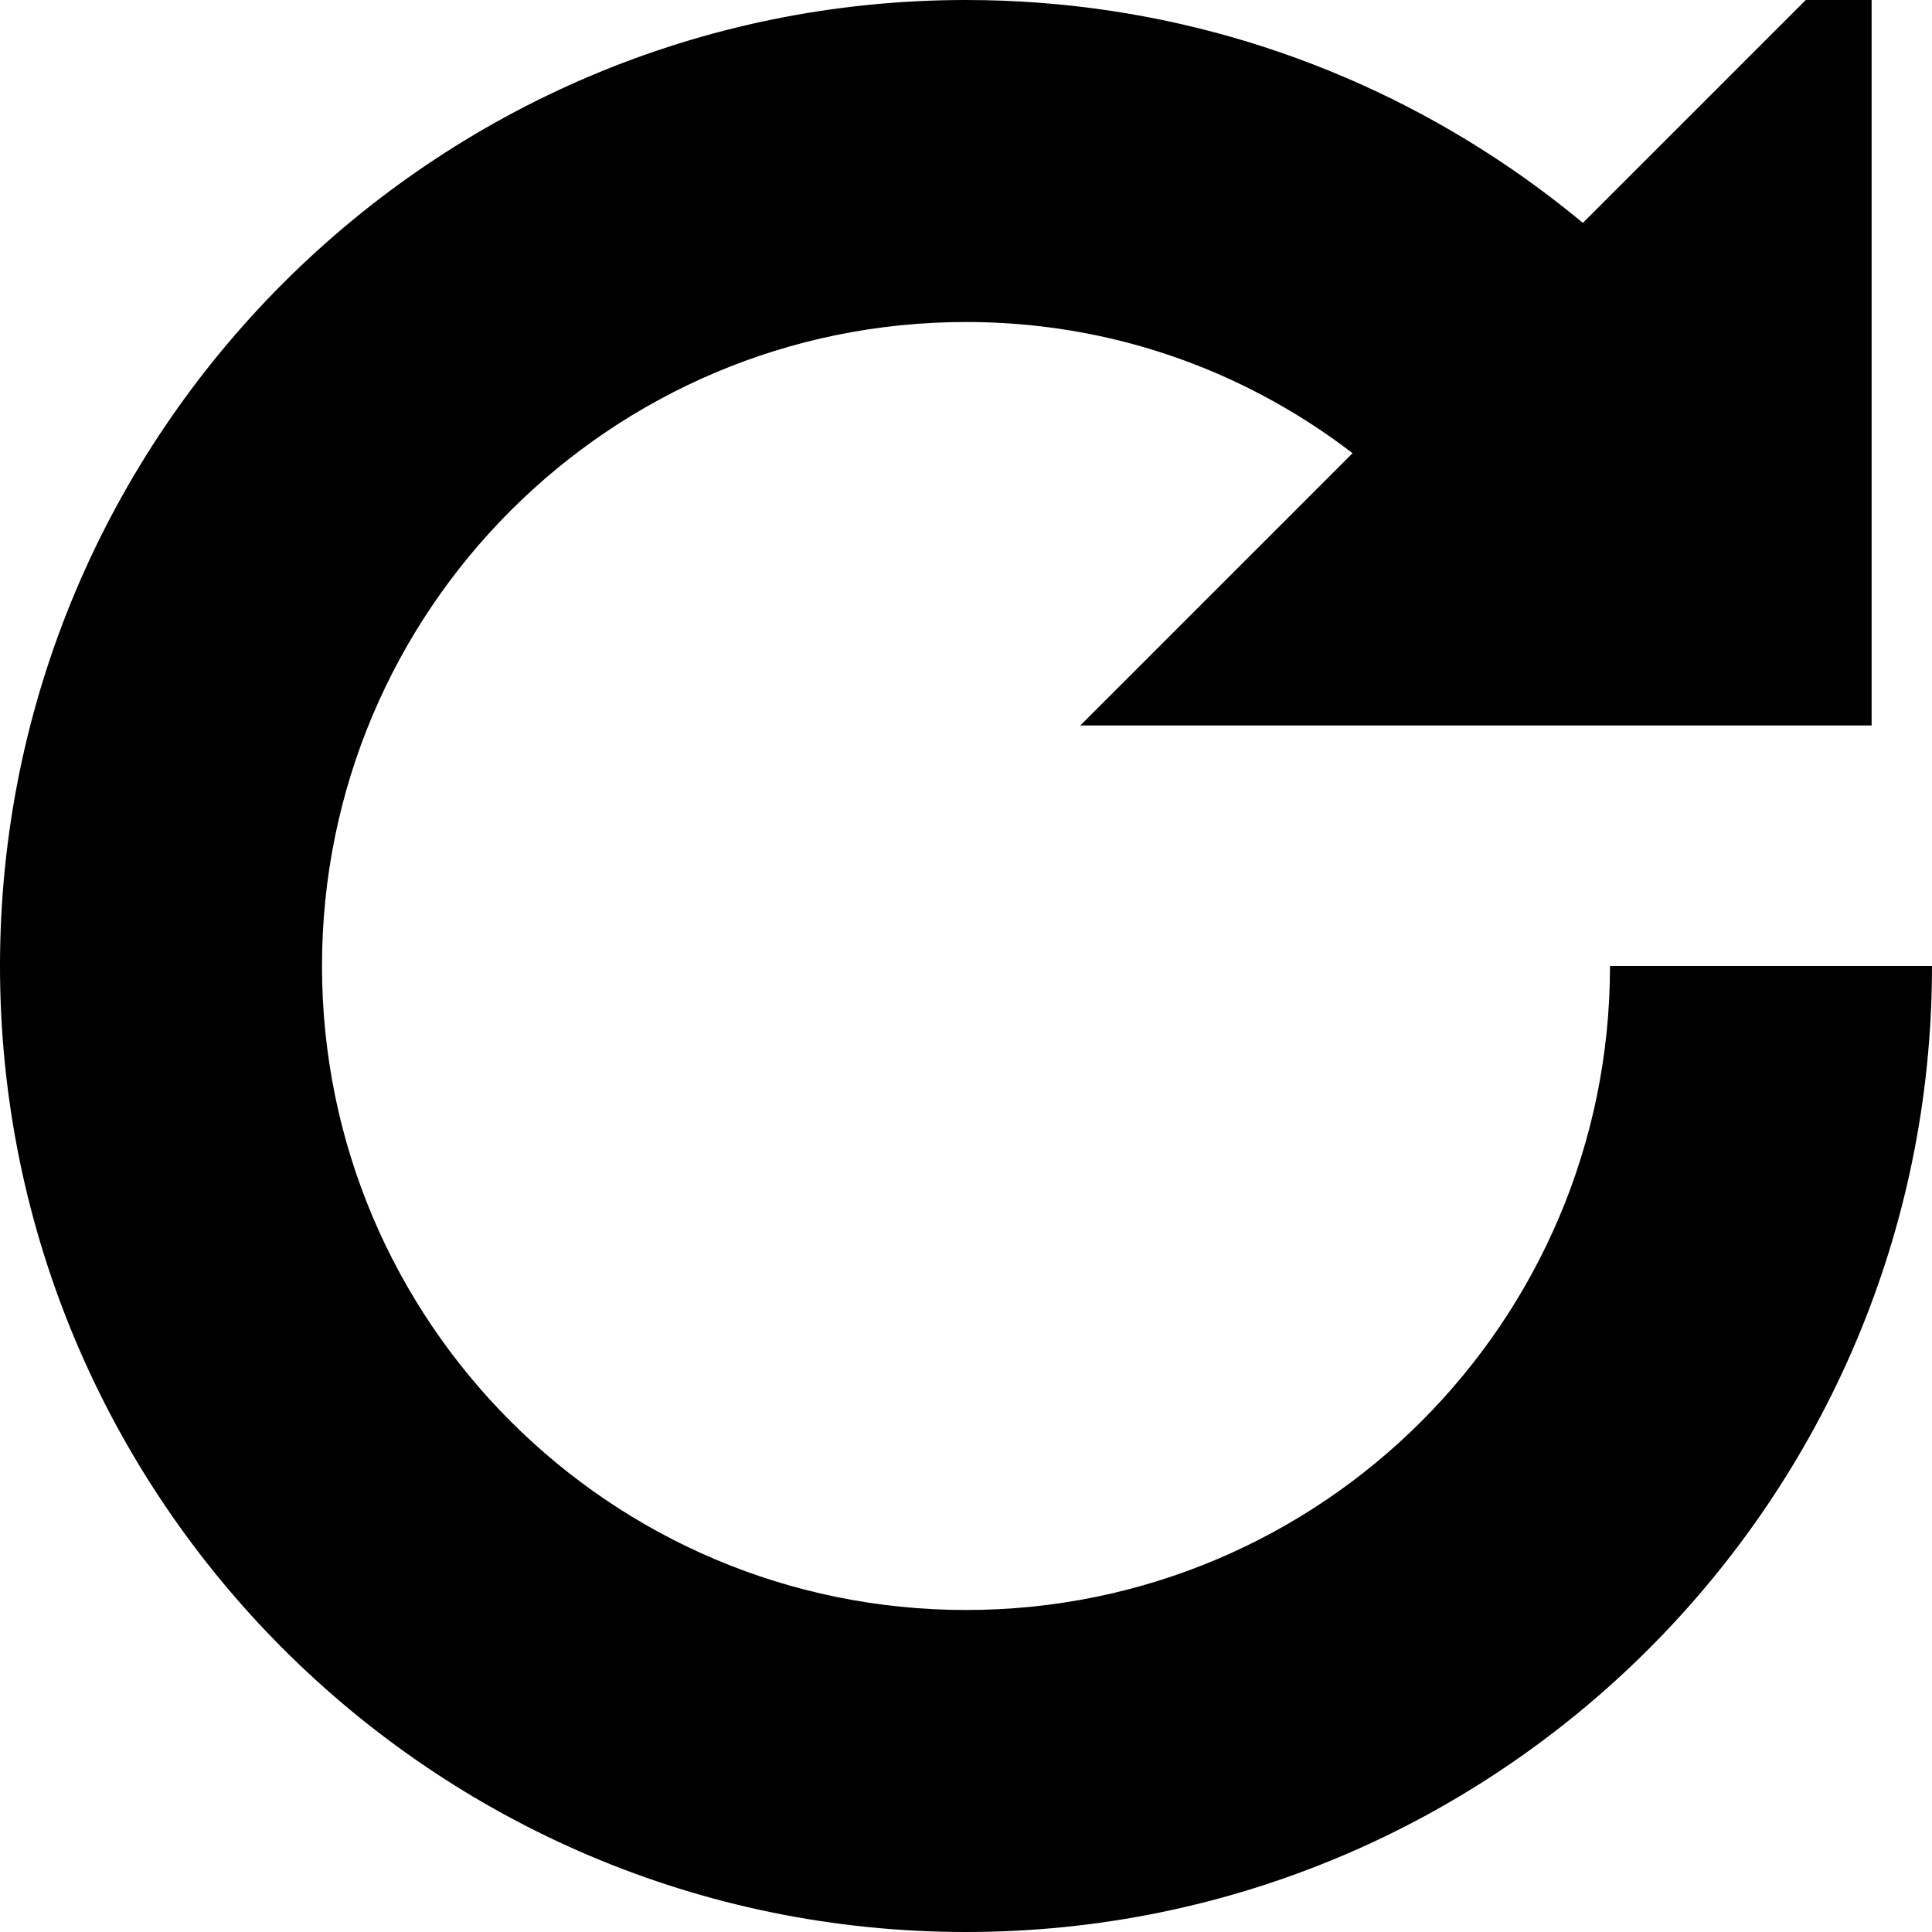
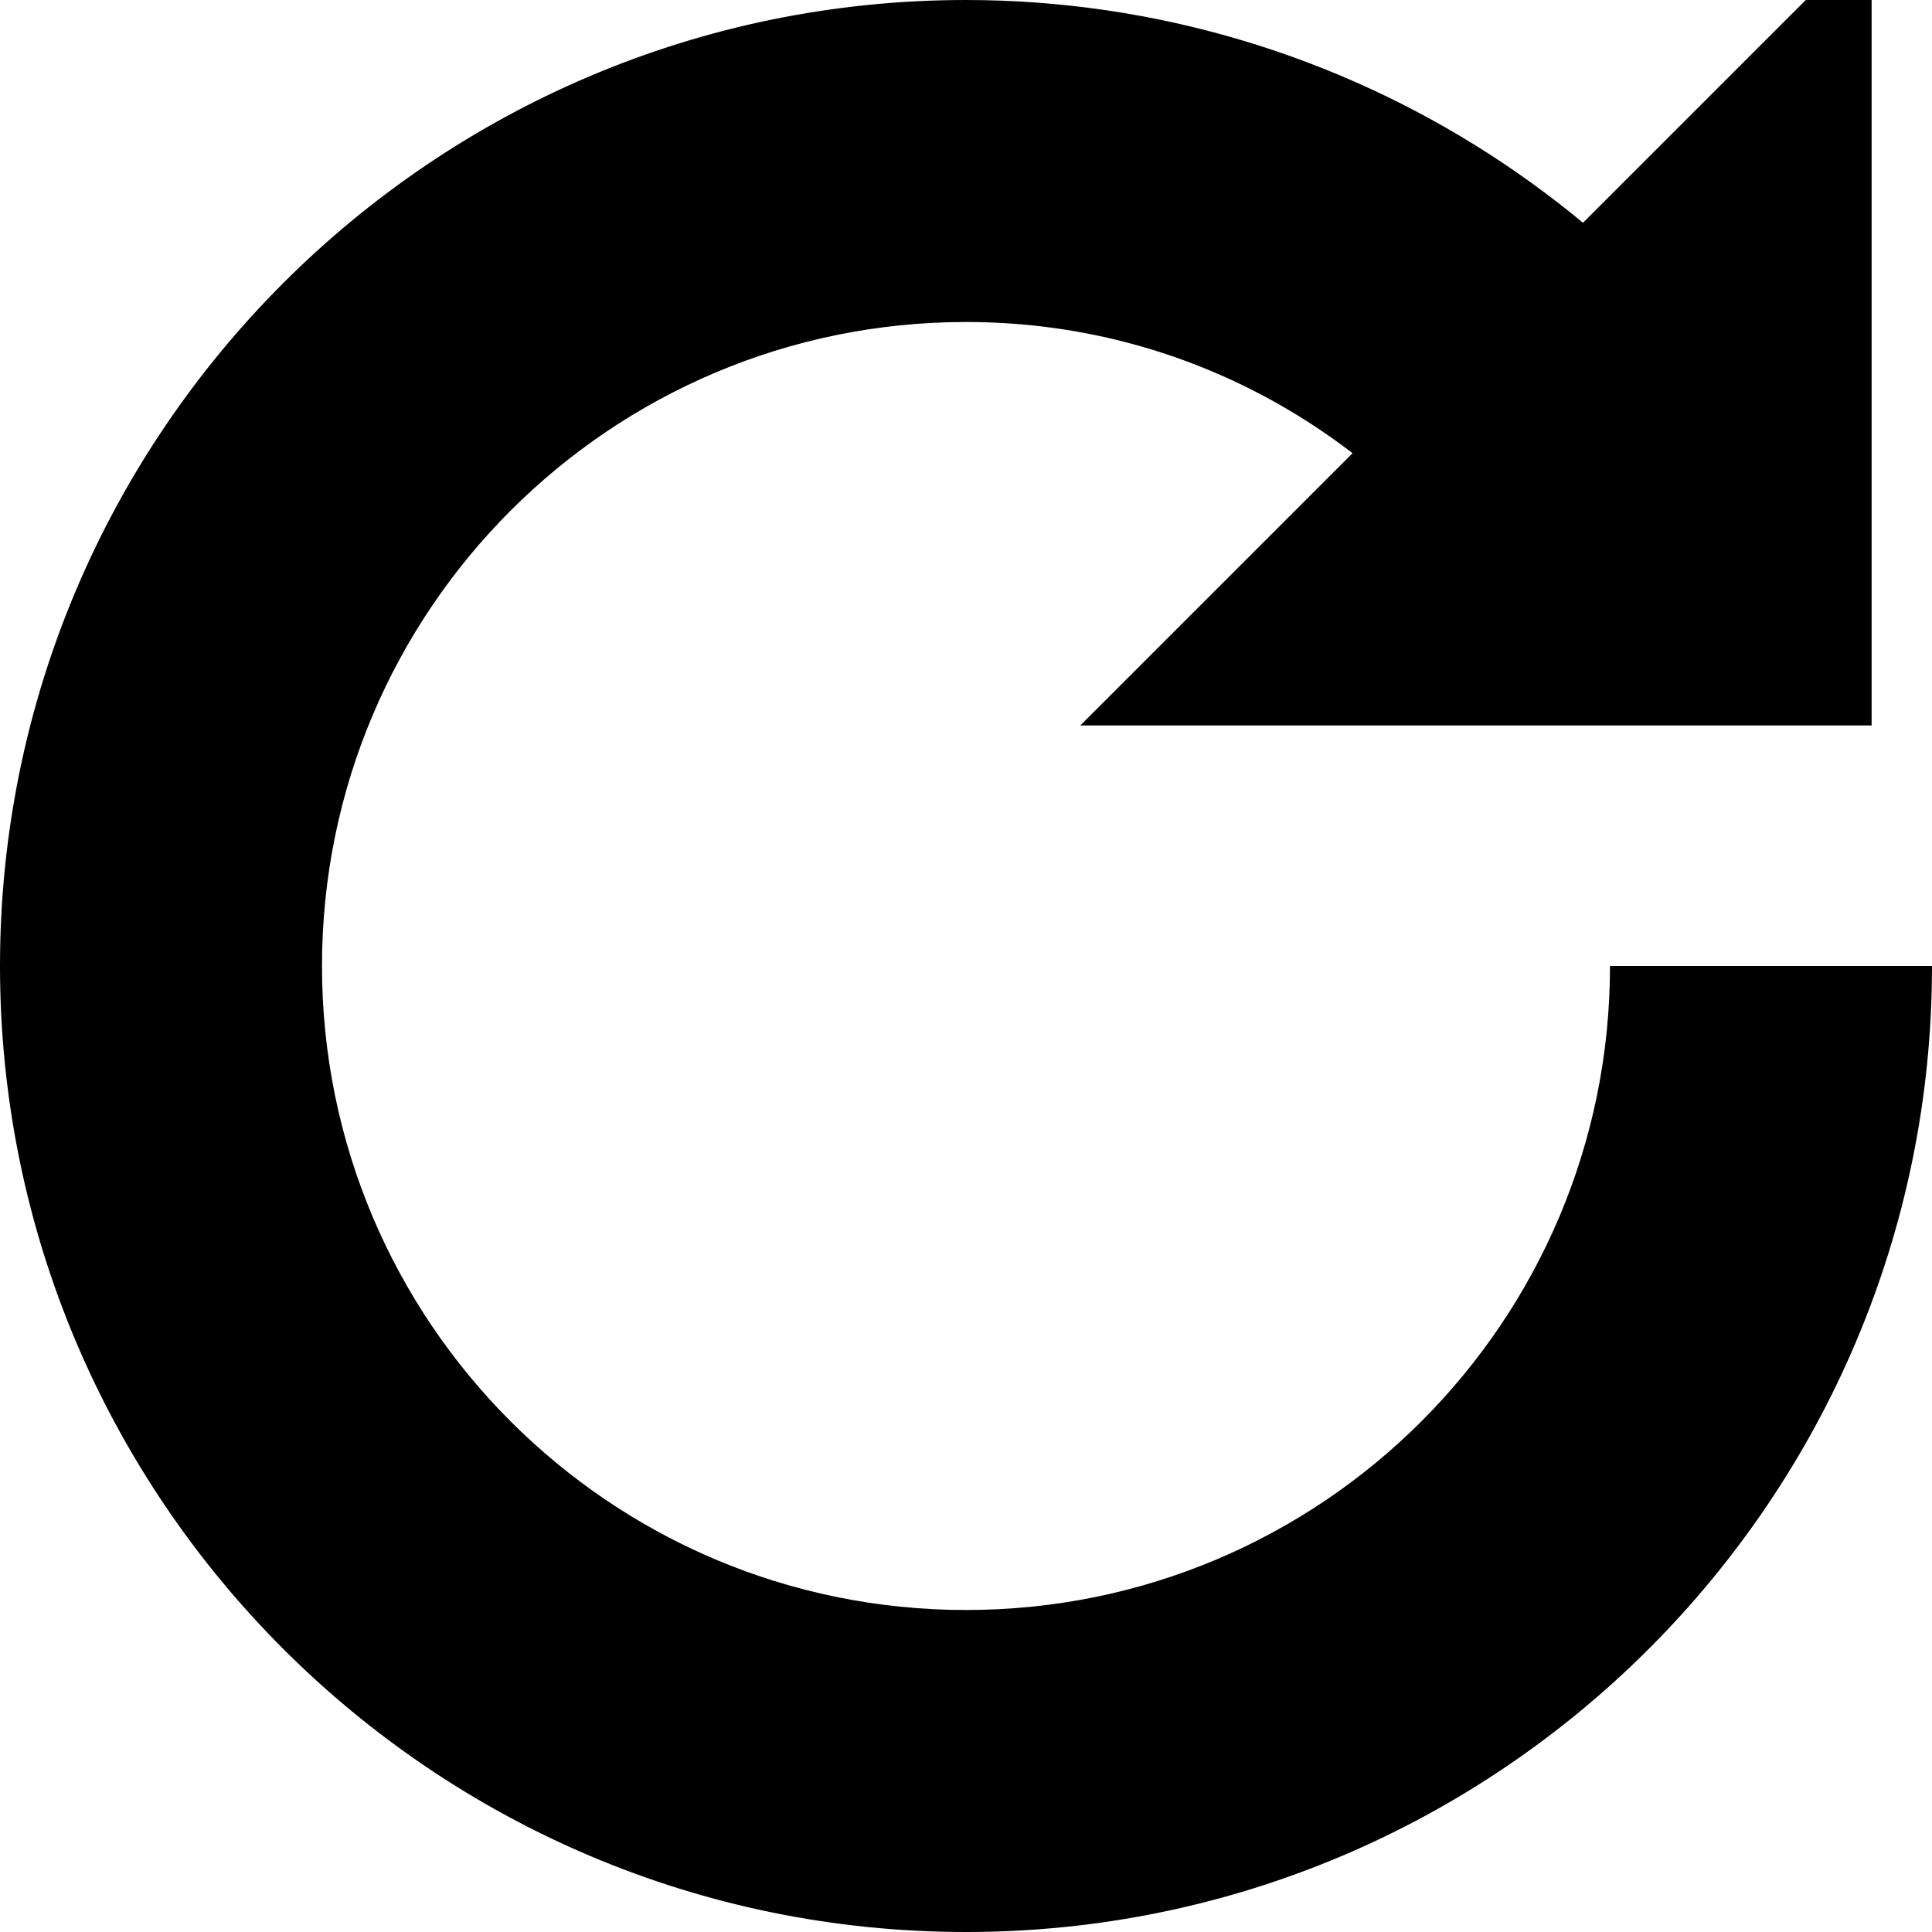
- <svg xmlns="http://www.w3.org/2000/svg" width="12" height="12" fill="none" style="">
-   <rect id="backgroundrect" width="100%" height="100%" x="0" y="0" fill="none" stroke="none" />
-   <g class="currentLayer" style="">
-     <path d="M6,0 C2.69,0 0,2.69 0,6 C0,9.31 2.69,12 6,12 C9.31,12 12,9.31 12,6 H10 C10,8.209 8.209,10 6,10 C3.791,10 2,8.209 2,6 C2,3.791 3.791,2 6,2 C7.276,2 8.393,2.601 9.125,3.531 H11.469 C10.527,1.45 8.431,0 6,0 z" fill="black" id="svg_1" class="" />
-     <path d="M11.091,0.88 V3.972 H7.999 L11.091,0.88 z" fill="black" stroke="black" stroke-width="1.068" id="svg_2" class="" />
+ <svg xmlns="http://www.w3.org/2000/svg" width="12" height="12" fill="none">
+   <rect width="100%" height="100%" />
+   <g class="currentLayer" fill="#000">
+     <path d="M6 0C2.69 0 0 2.69 0 6s2.69 6 6 6 6-2.69 6-6h-2a4 4 0 11-4-4c1.276 0 2.393.601 3.125 1.531h2.344A6.004 6.004 0 006 0z" />
+     <path d="M11.091.88v3.092H7.999L11.091.88z" stroke="#000" stroke-width="1.068" />
  </g>
</svg>
